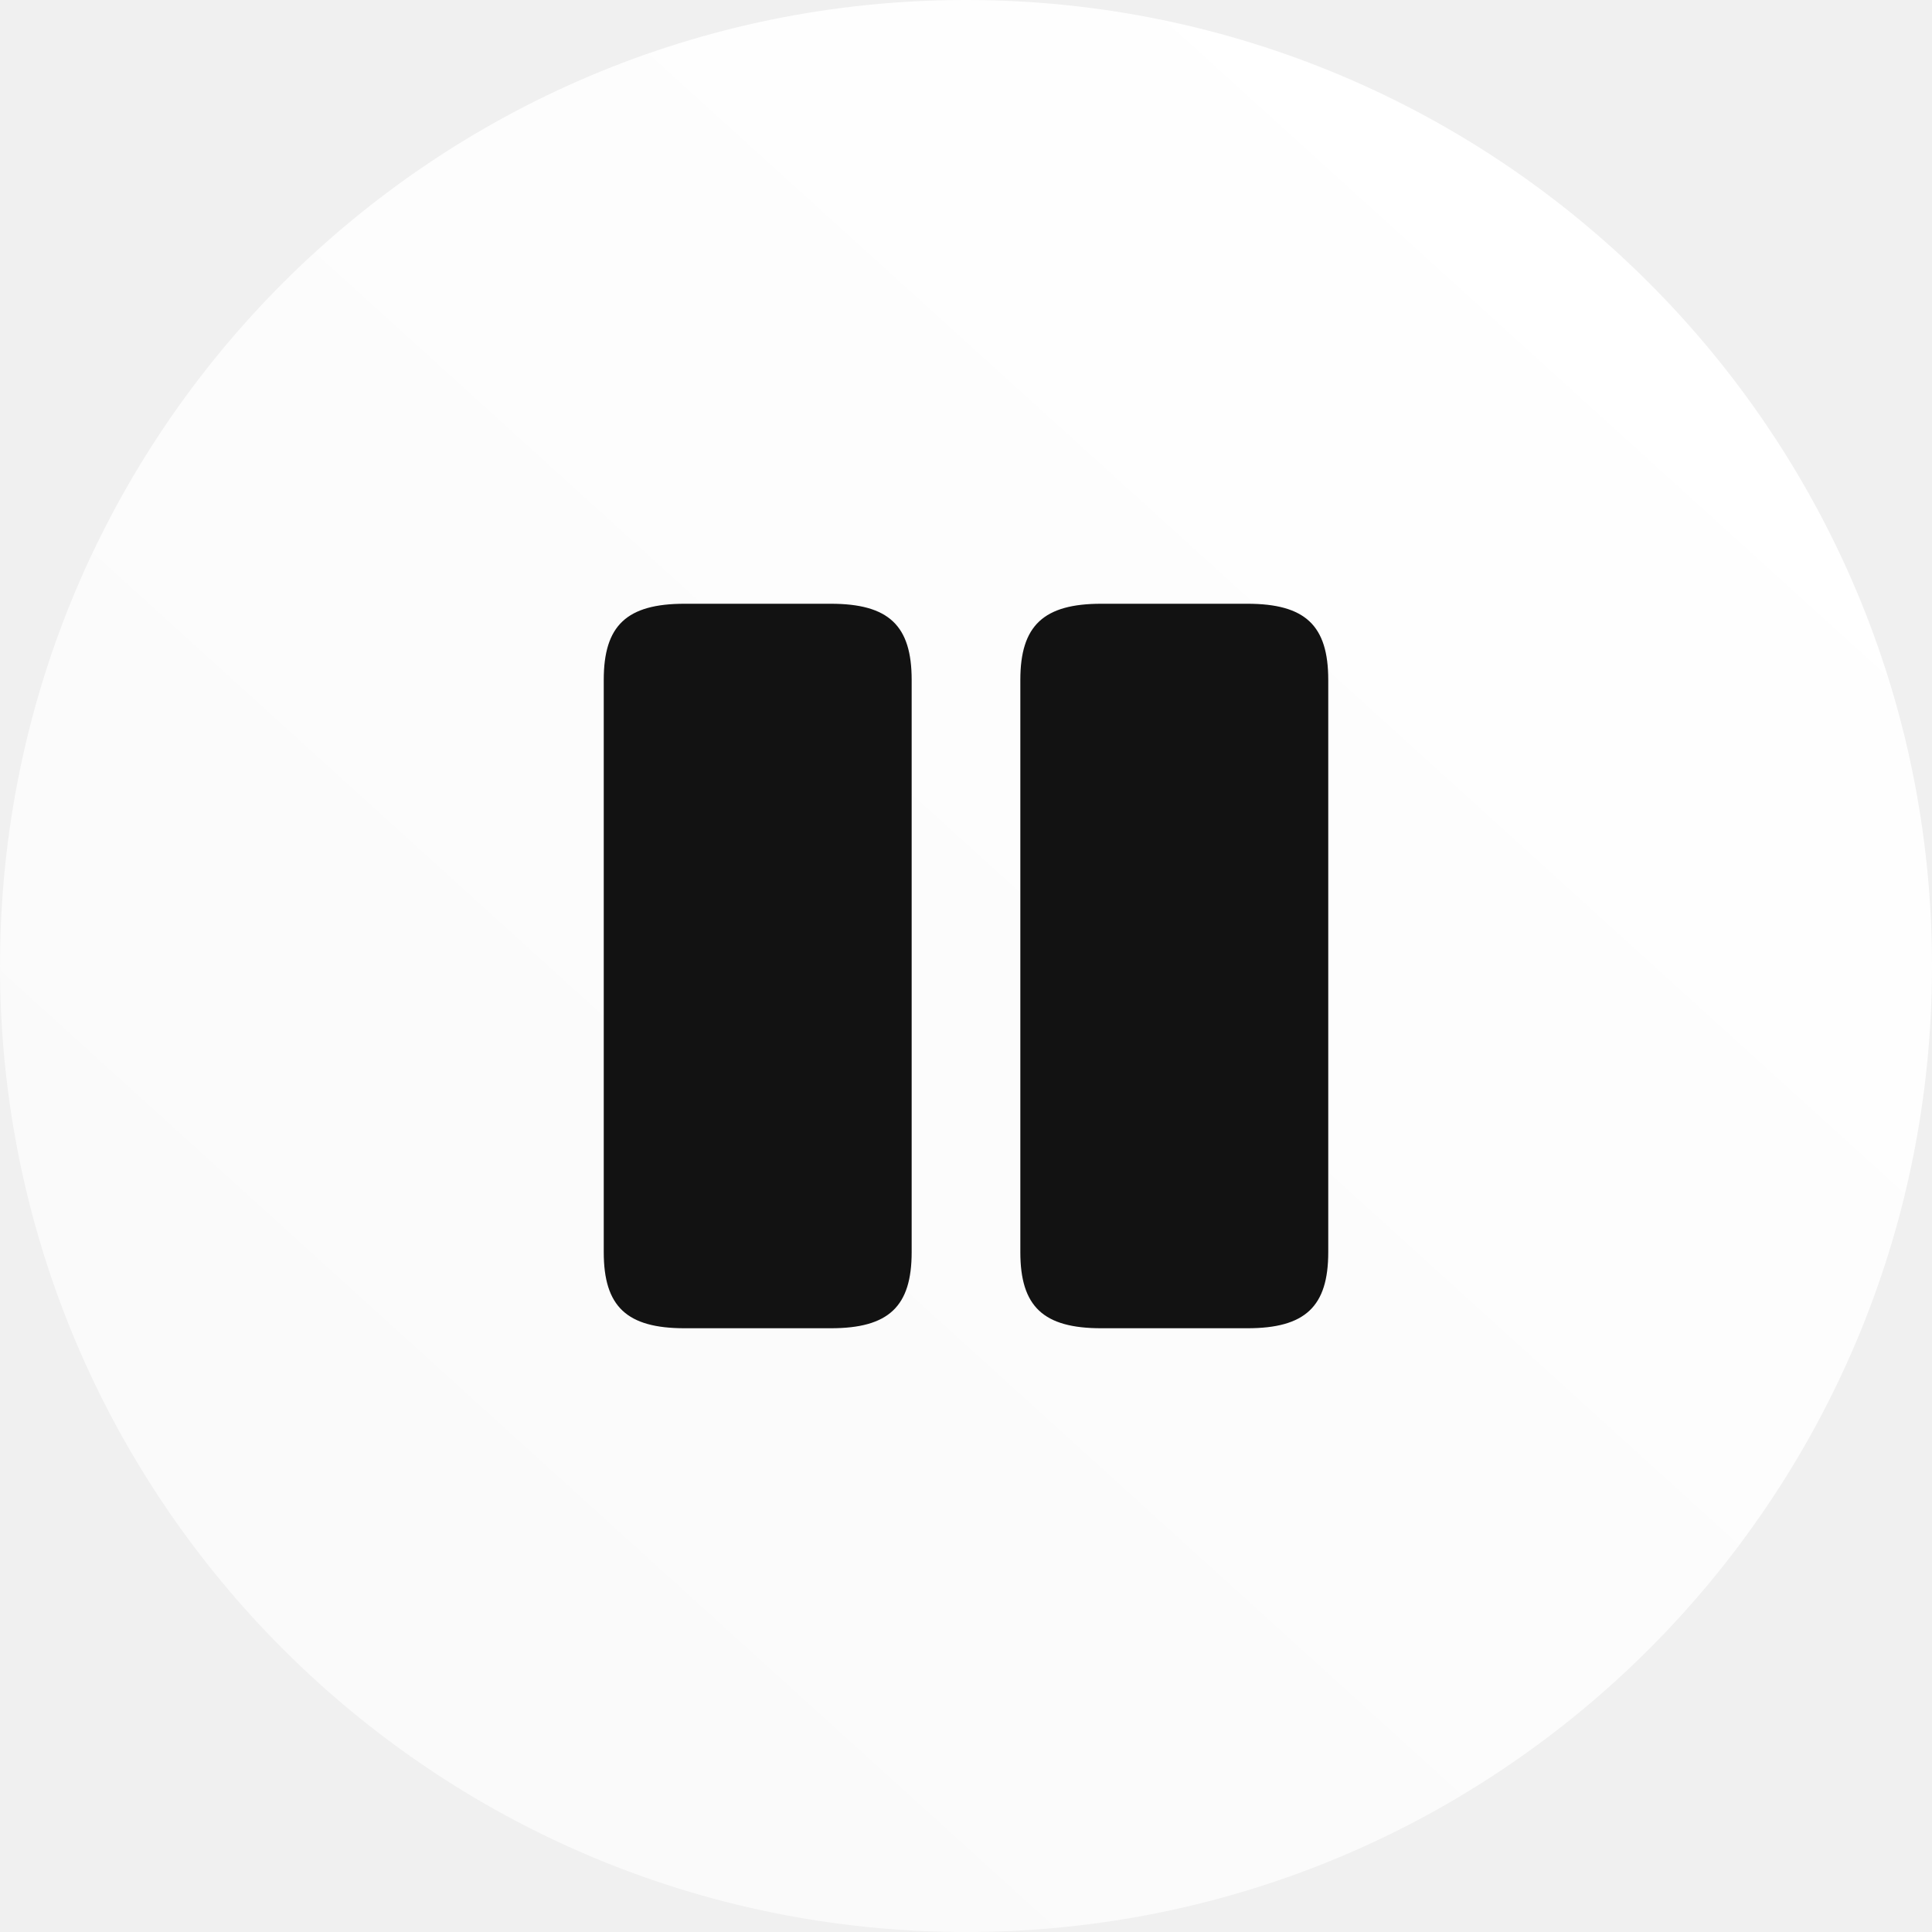
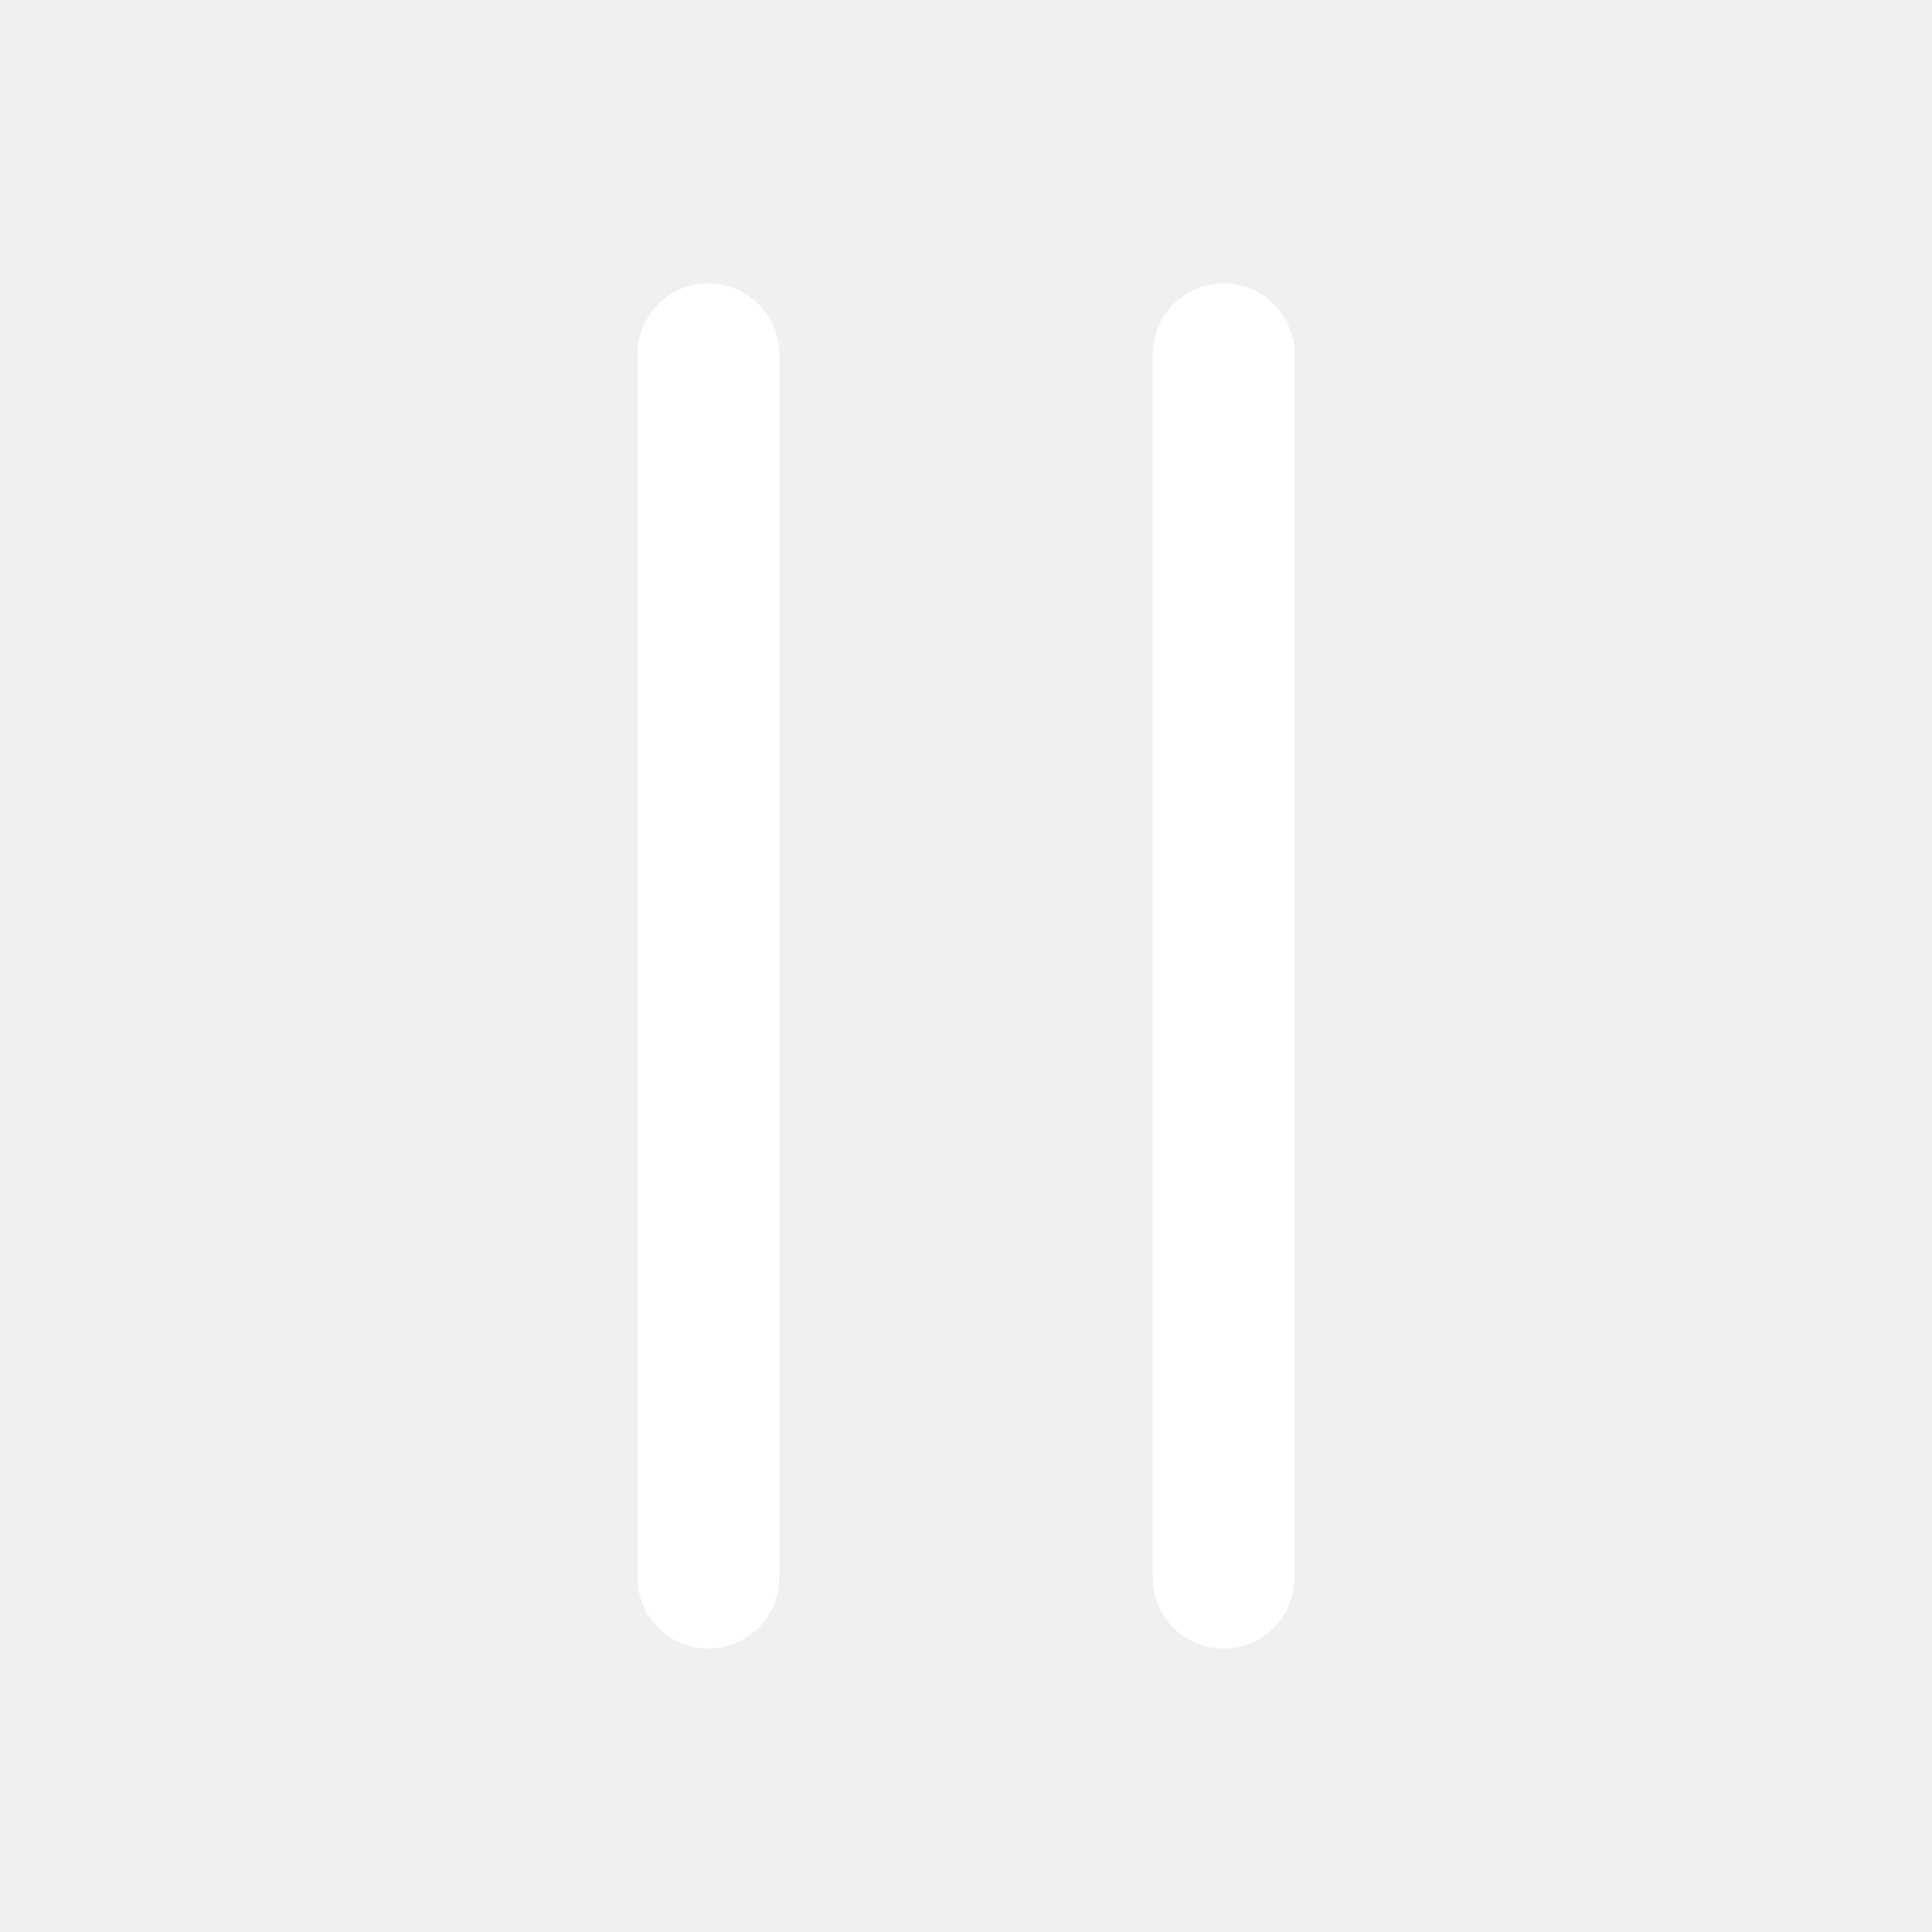
- <svg xmlns="http://www.w3.org/2000/svg" width="48" height="48" viewBox="0 0 48 48" fill="none">
-   <rect width="48" height="48" rx="24" fill="url(#paint0_linear_3673_1301)" />
-   <path d="M22.65 31.11V16.89C22.65 15.54 22.08 15 20.64 15H17.01C15.57 15 15 15.54 15 16.89V31.11C15 32.46 15.57 33 17.01 33H20.64C22.08 33 22.65 32.46 22.65 31.11Z" fill="#121212" />
-   <path d="M33 31.11V16.89C33 15.54 32.43 15 30.99 15H27.36C25.93 15 25.35 15.54 25.35 16.89V31.11C25.35 32.46 25.92 33 27.36 33H30.99C32.43 33 33 32.46 33 31.11Z" fill="#121212" />
-   <defs>
-     <linearGradient id="paint0_linear_3673_1301" x1="43.5" y1="7.5" x2="-49.5" y2="110" gradientUnits="userSpaceOnUse">
-       <stop stop-color="white" />
-       <stop offset="1" stop-color="white" stop-opacity="0" />
-     </linearGradient>
-   </defs>
+ <svg xmlns="http://www.w3.org/2000/svg" width="15" height="15" viewBox="0 0 15 15" fill="white">
+   <path d="M6.05 2.75C6.05 2.446 5.804 2.2 5.5 2.2C5.196 2.2 4.95 2.446 4.95 2.75V12.25C4.95 12.554 5.196 12.8 5.5 12.8C5.804 12.8 6.05 12.554 6.05 12.25V2.75ZM10.05 2.75C10.05 2.446 9.804 2.2 9.5 2.2C9.196 2.2 8.95 2.446 8.95 2.75V12.25C8.95 12.554 9.196 12.8 9.5 12.8C9.804 12.8 10.05 12.554 10.05 12.25V2.75Z" fill-rule="evenodd" clip-rule="evenodd" />
</svg>
